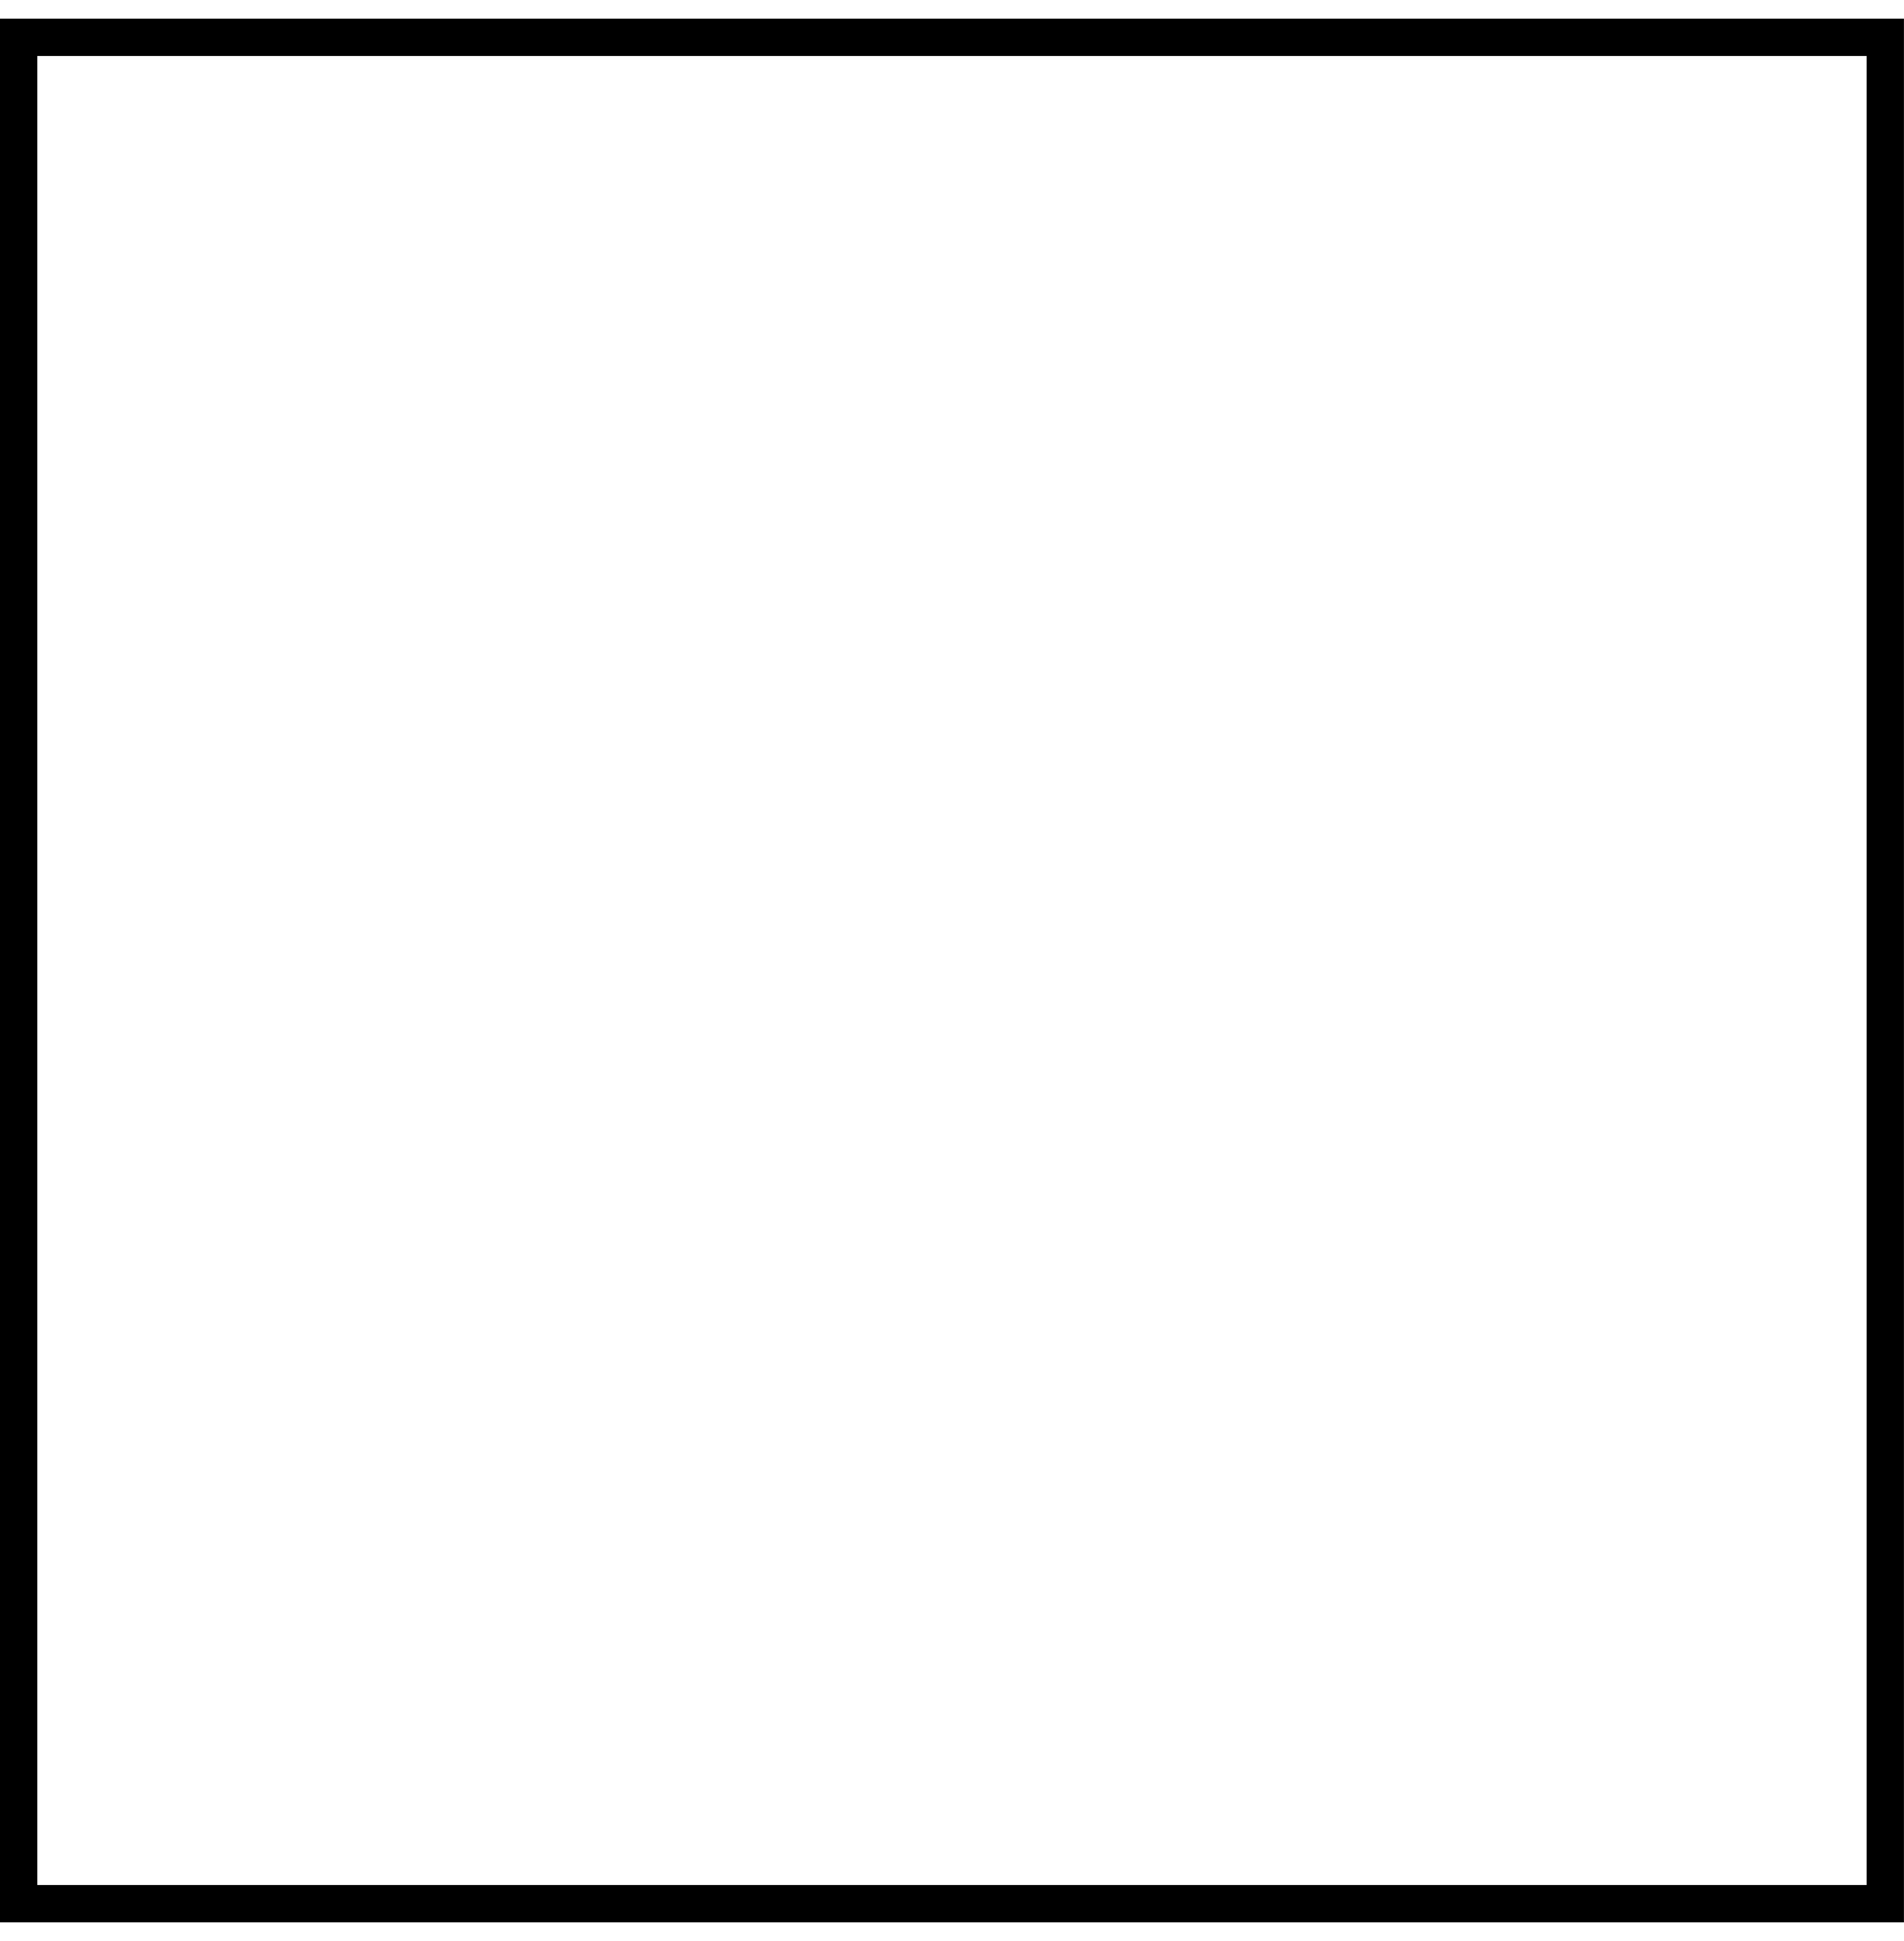
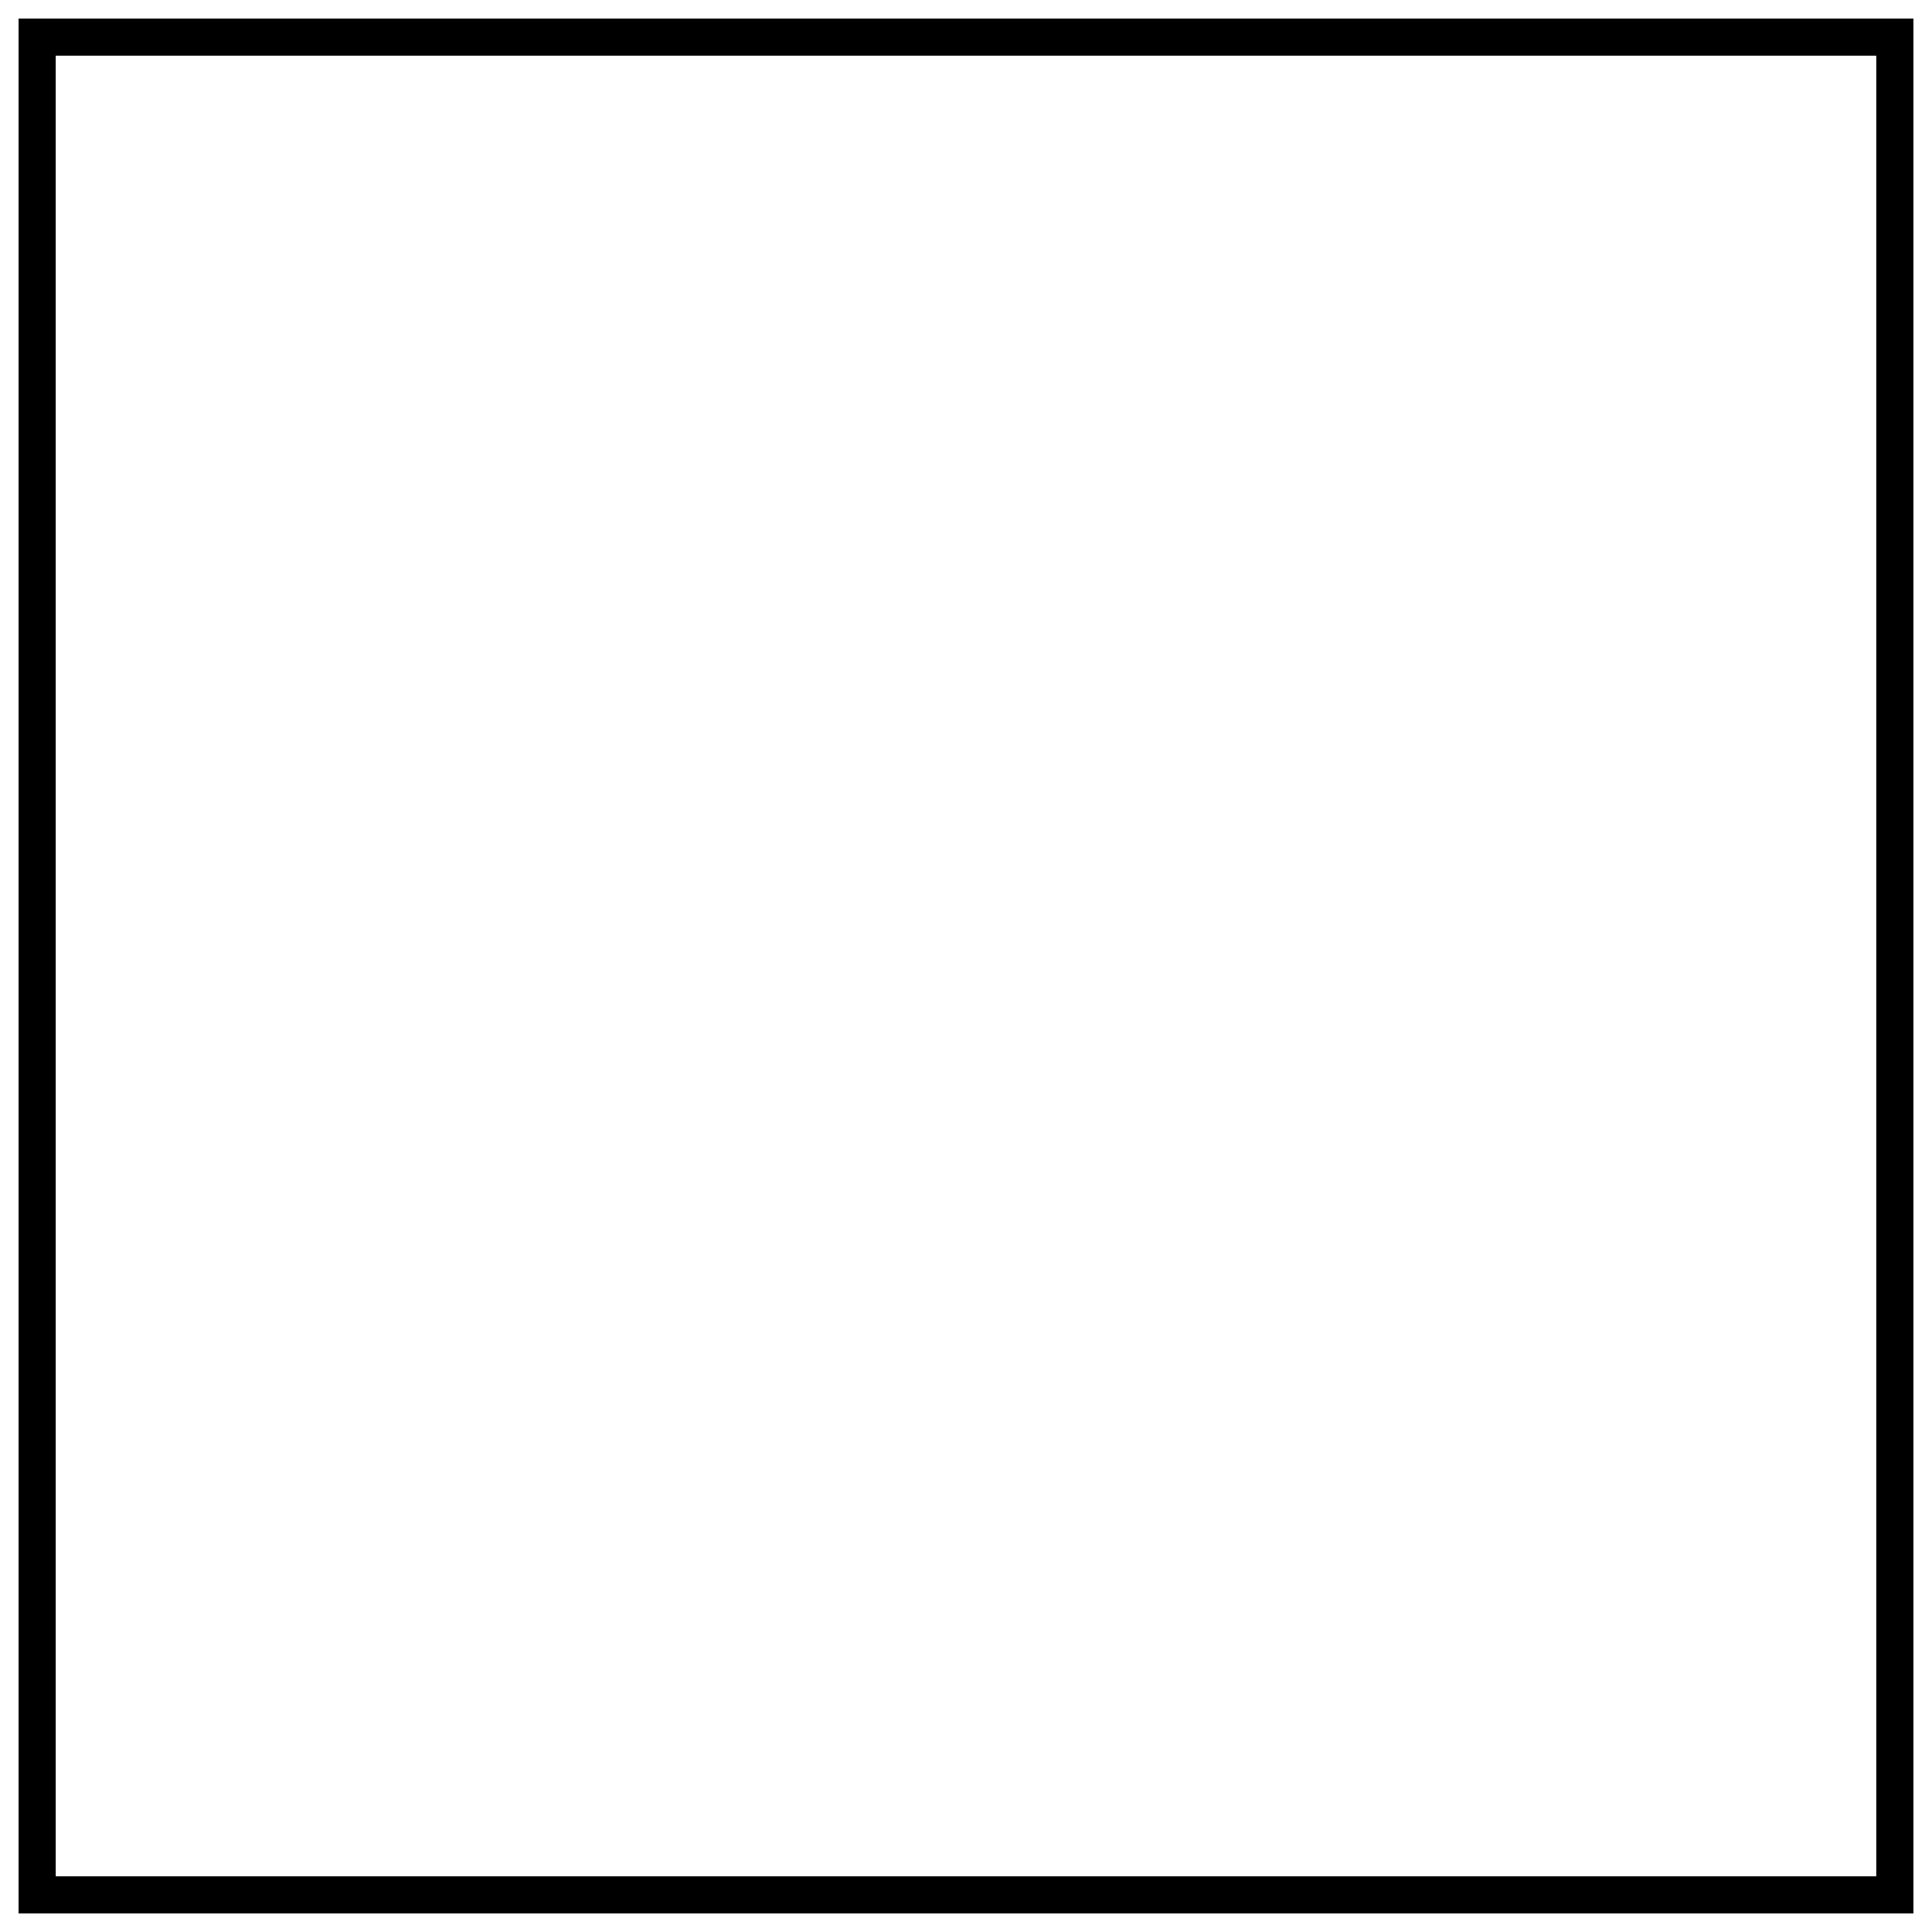
- <svg xmlns="http://www.w3.org/2000/svg" width="51" height="52" viewBox="0 0 51 52">
-   <g fill="none" fill-rule="evenodd">
-     <g stroke="#000">
-       <g>
-         <g>
-           <path d="M0 0H50V50H0z" transform="translate(-63, -6745) translate(0, 6636) translate(63.5, 110)" />
-         </g>
-       </g>
-     </g>
+ <svg xmlns="http://www.w3.org/2000/svg" width="52" height="52" viewBox="0 0 52 52">
+   <g stroke="#000" fill="none" fill-rule="evenodd">
+     <path d="M0 0H50V50H0z" transform="translate(1, 1)" />
  </g>
</svg>
